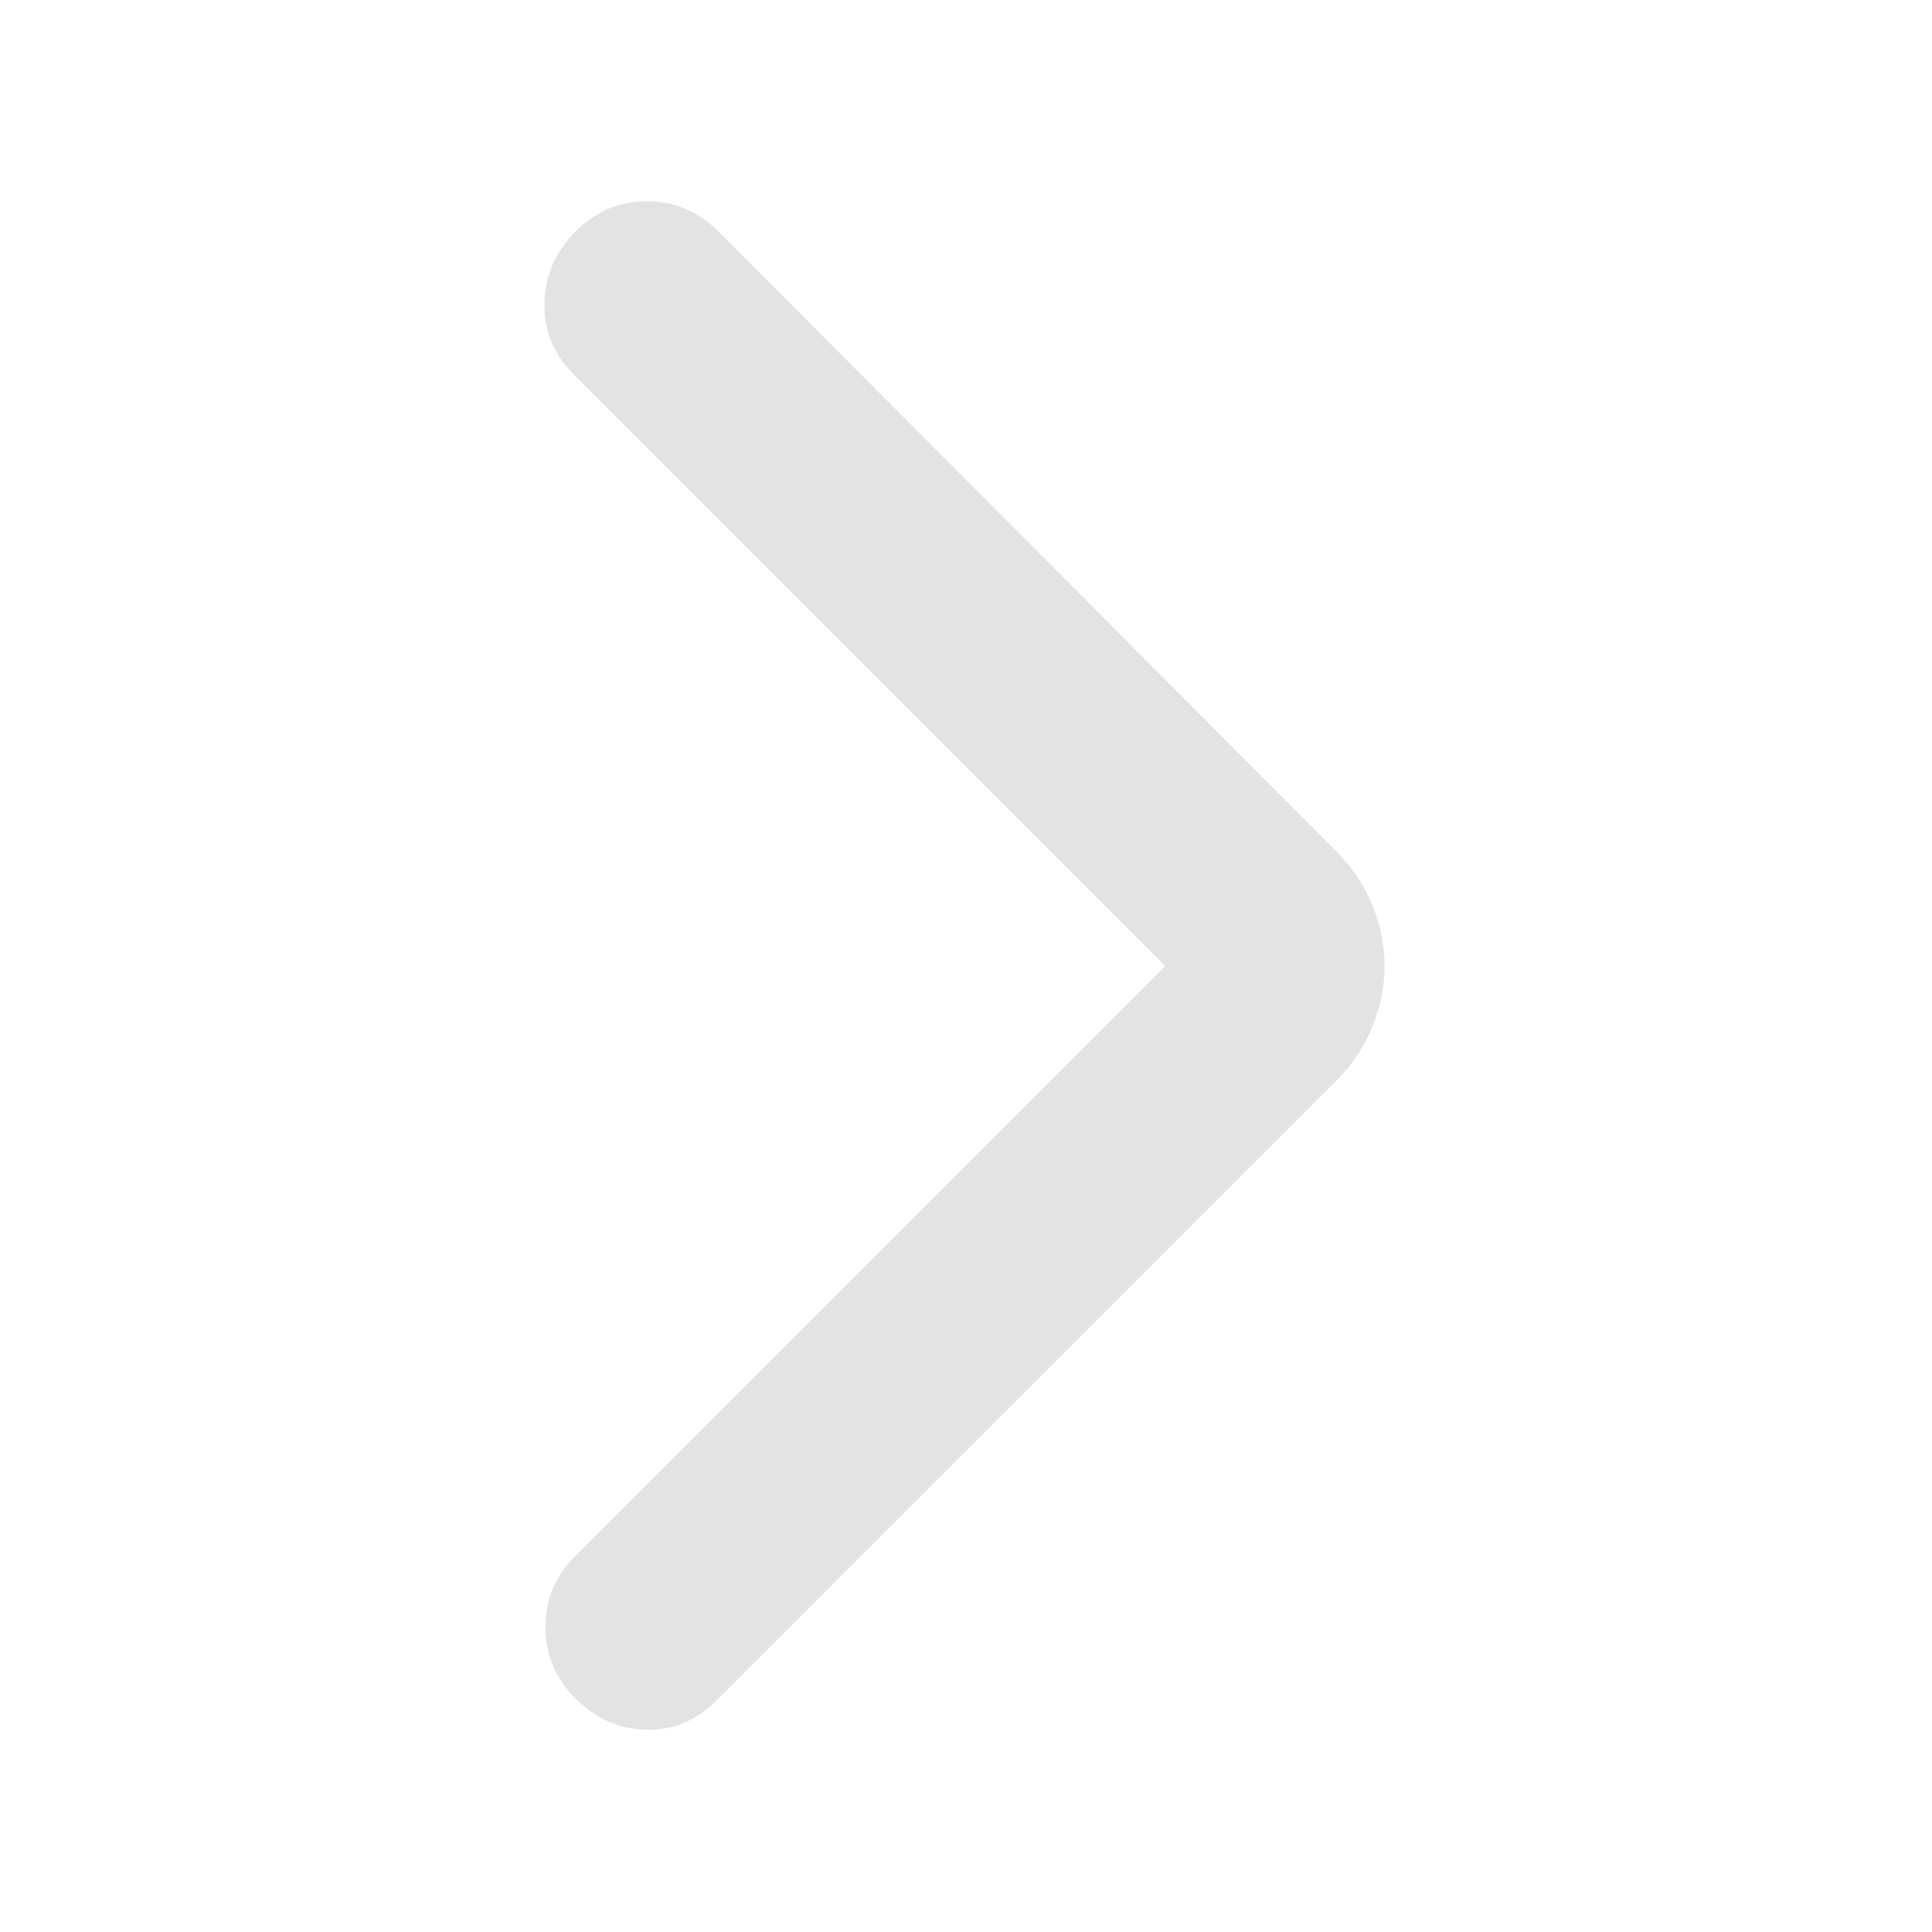
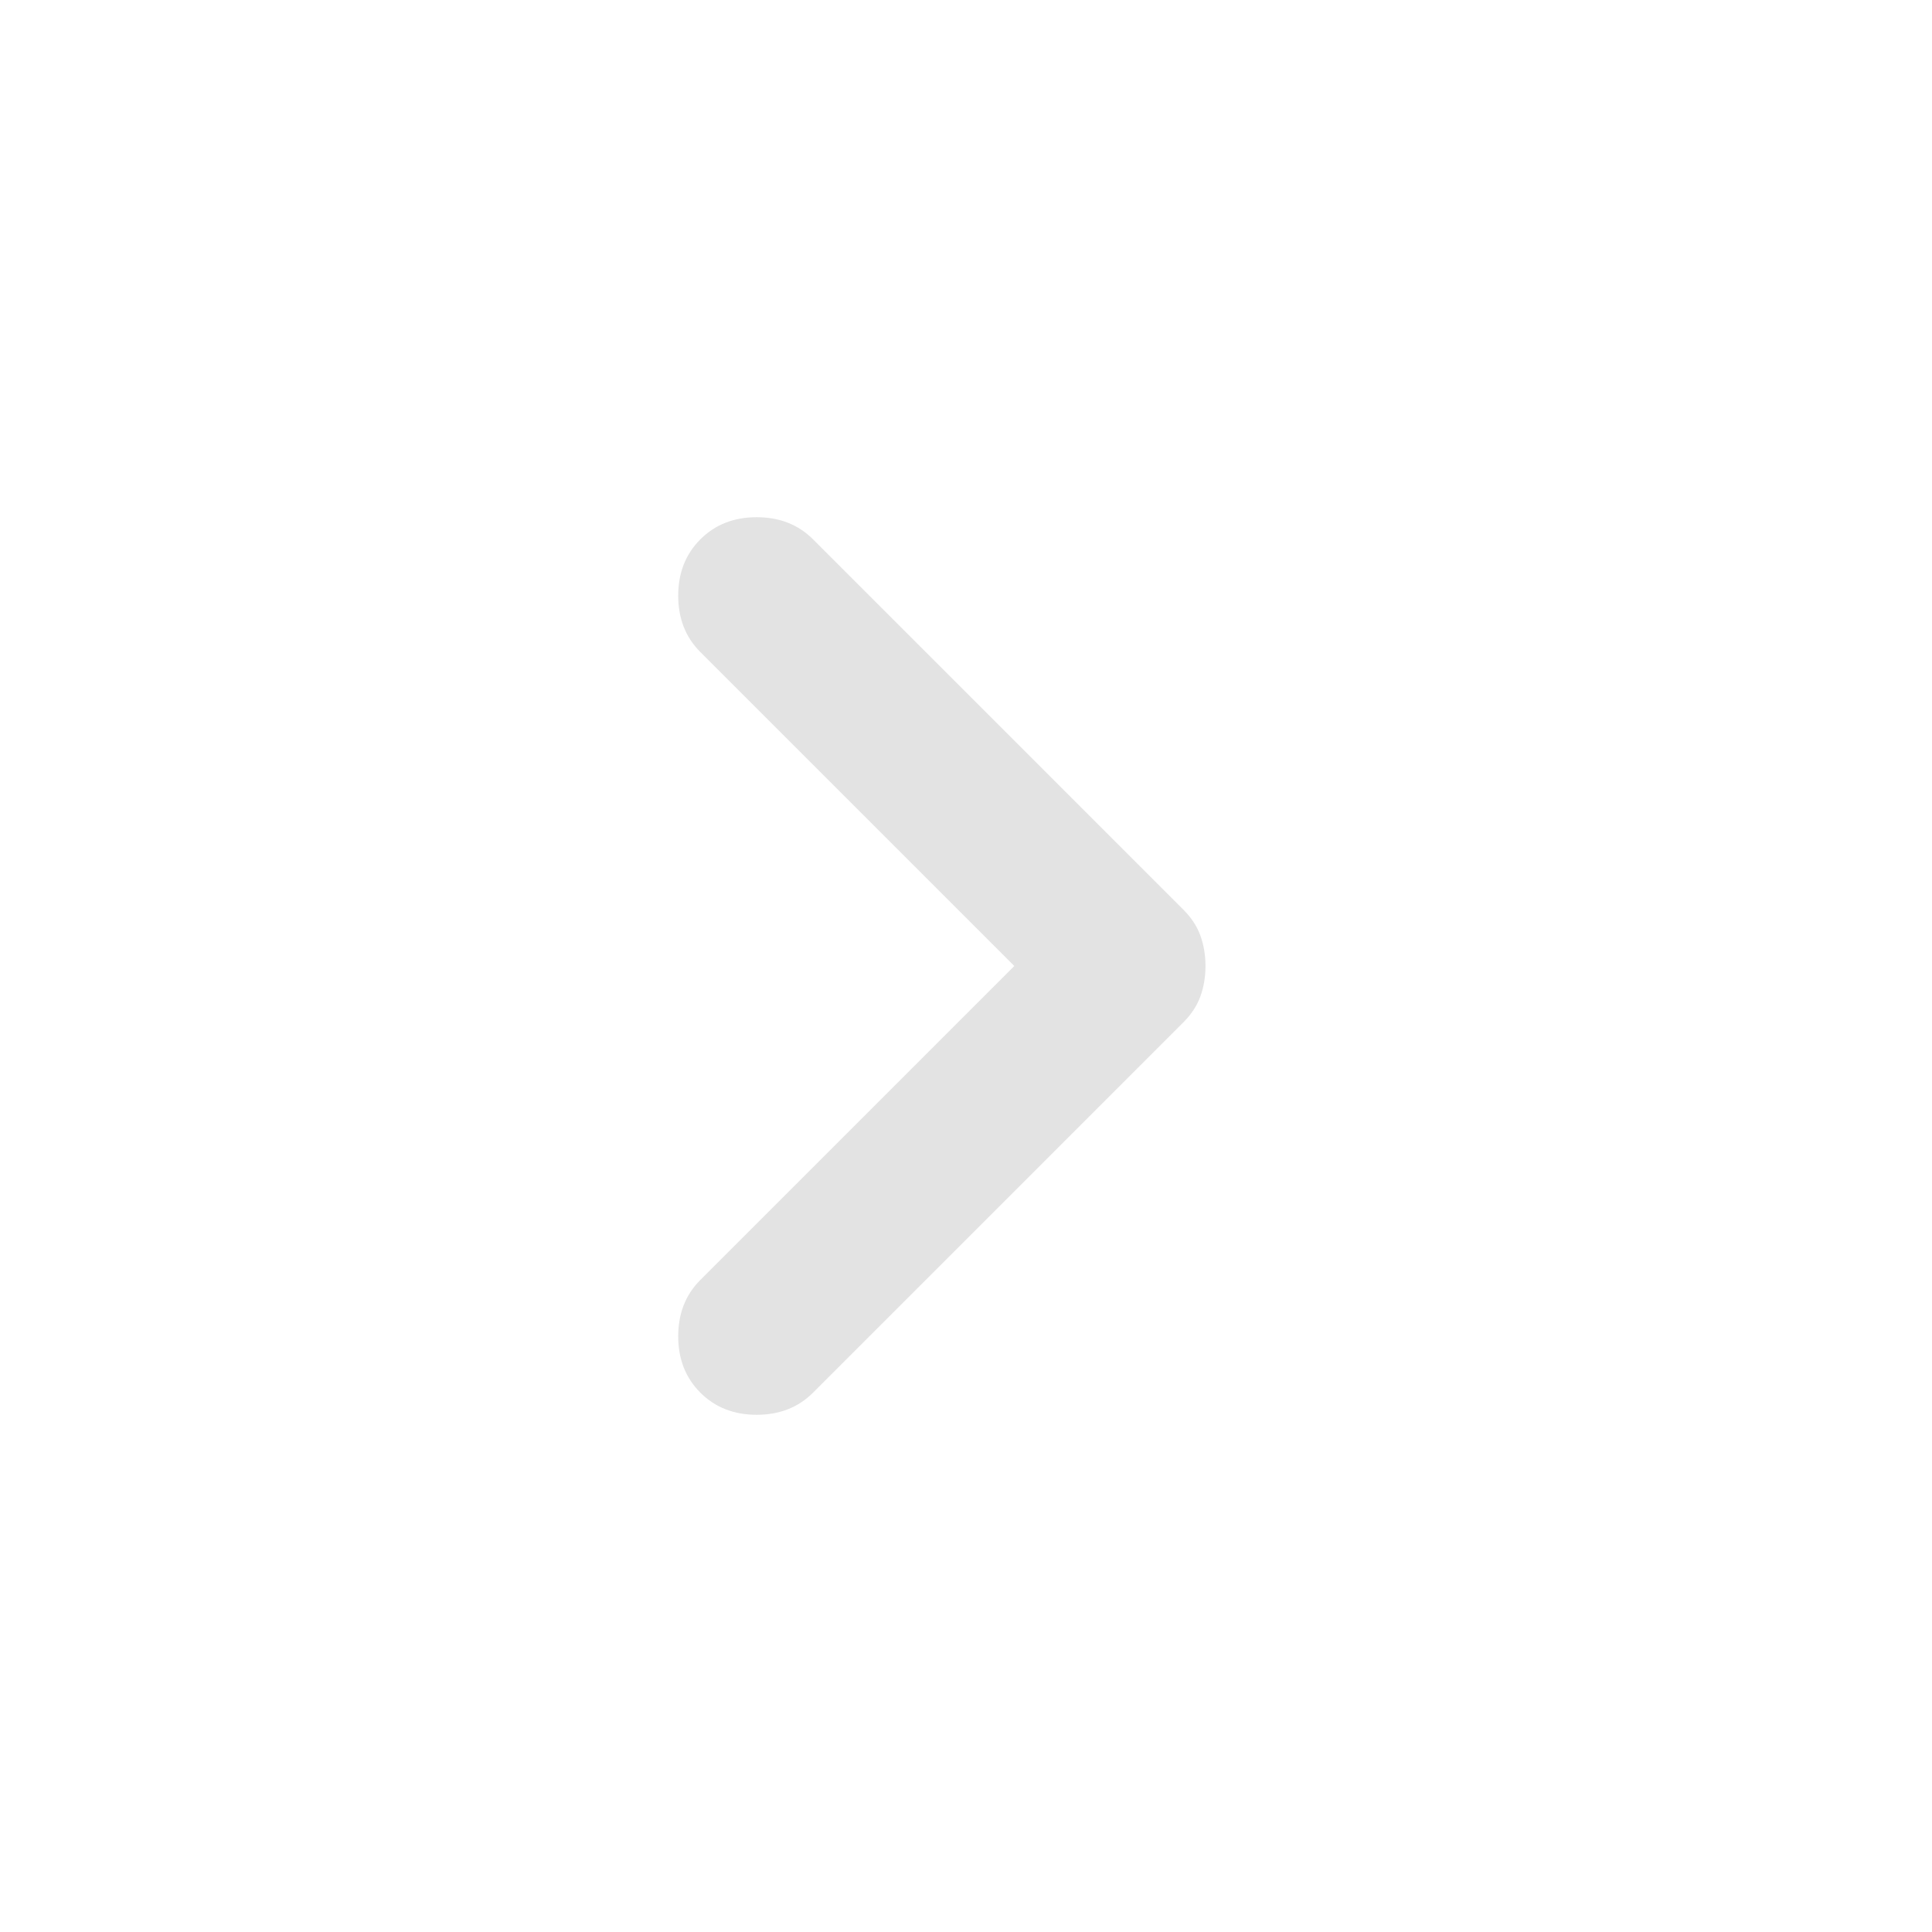
<svg xmlns="http://www.w3.org/2000/svg" height="24px" viewBox="0 -960 960 960" width="24px" fill="#e3e3e3">
-   <path d="M579-480 285-774q-15-15-14.5-35.5T286-845q15-15 35.5-15t35.5 15l307 308q12 12 18 27t6 30q0 15-6 30t-18 27L356-115q-15 15-35 14.5T286-116q-15-15-15-35.5t15-35.5l293-293Z" />
+   <path d="M504-480 348-636q-11-11-11-28t11-28q11-11 28-11t28 11l184 184q6 6 8.5 13t2.5 15q0 8-2.5 15t-8.5 13L404-268q-11 11-28 11t-28-11q-11-11-11-28t11-28l156-156Z" />
</svg>
